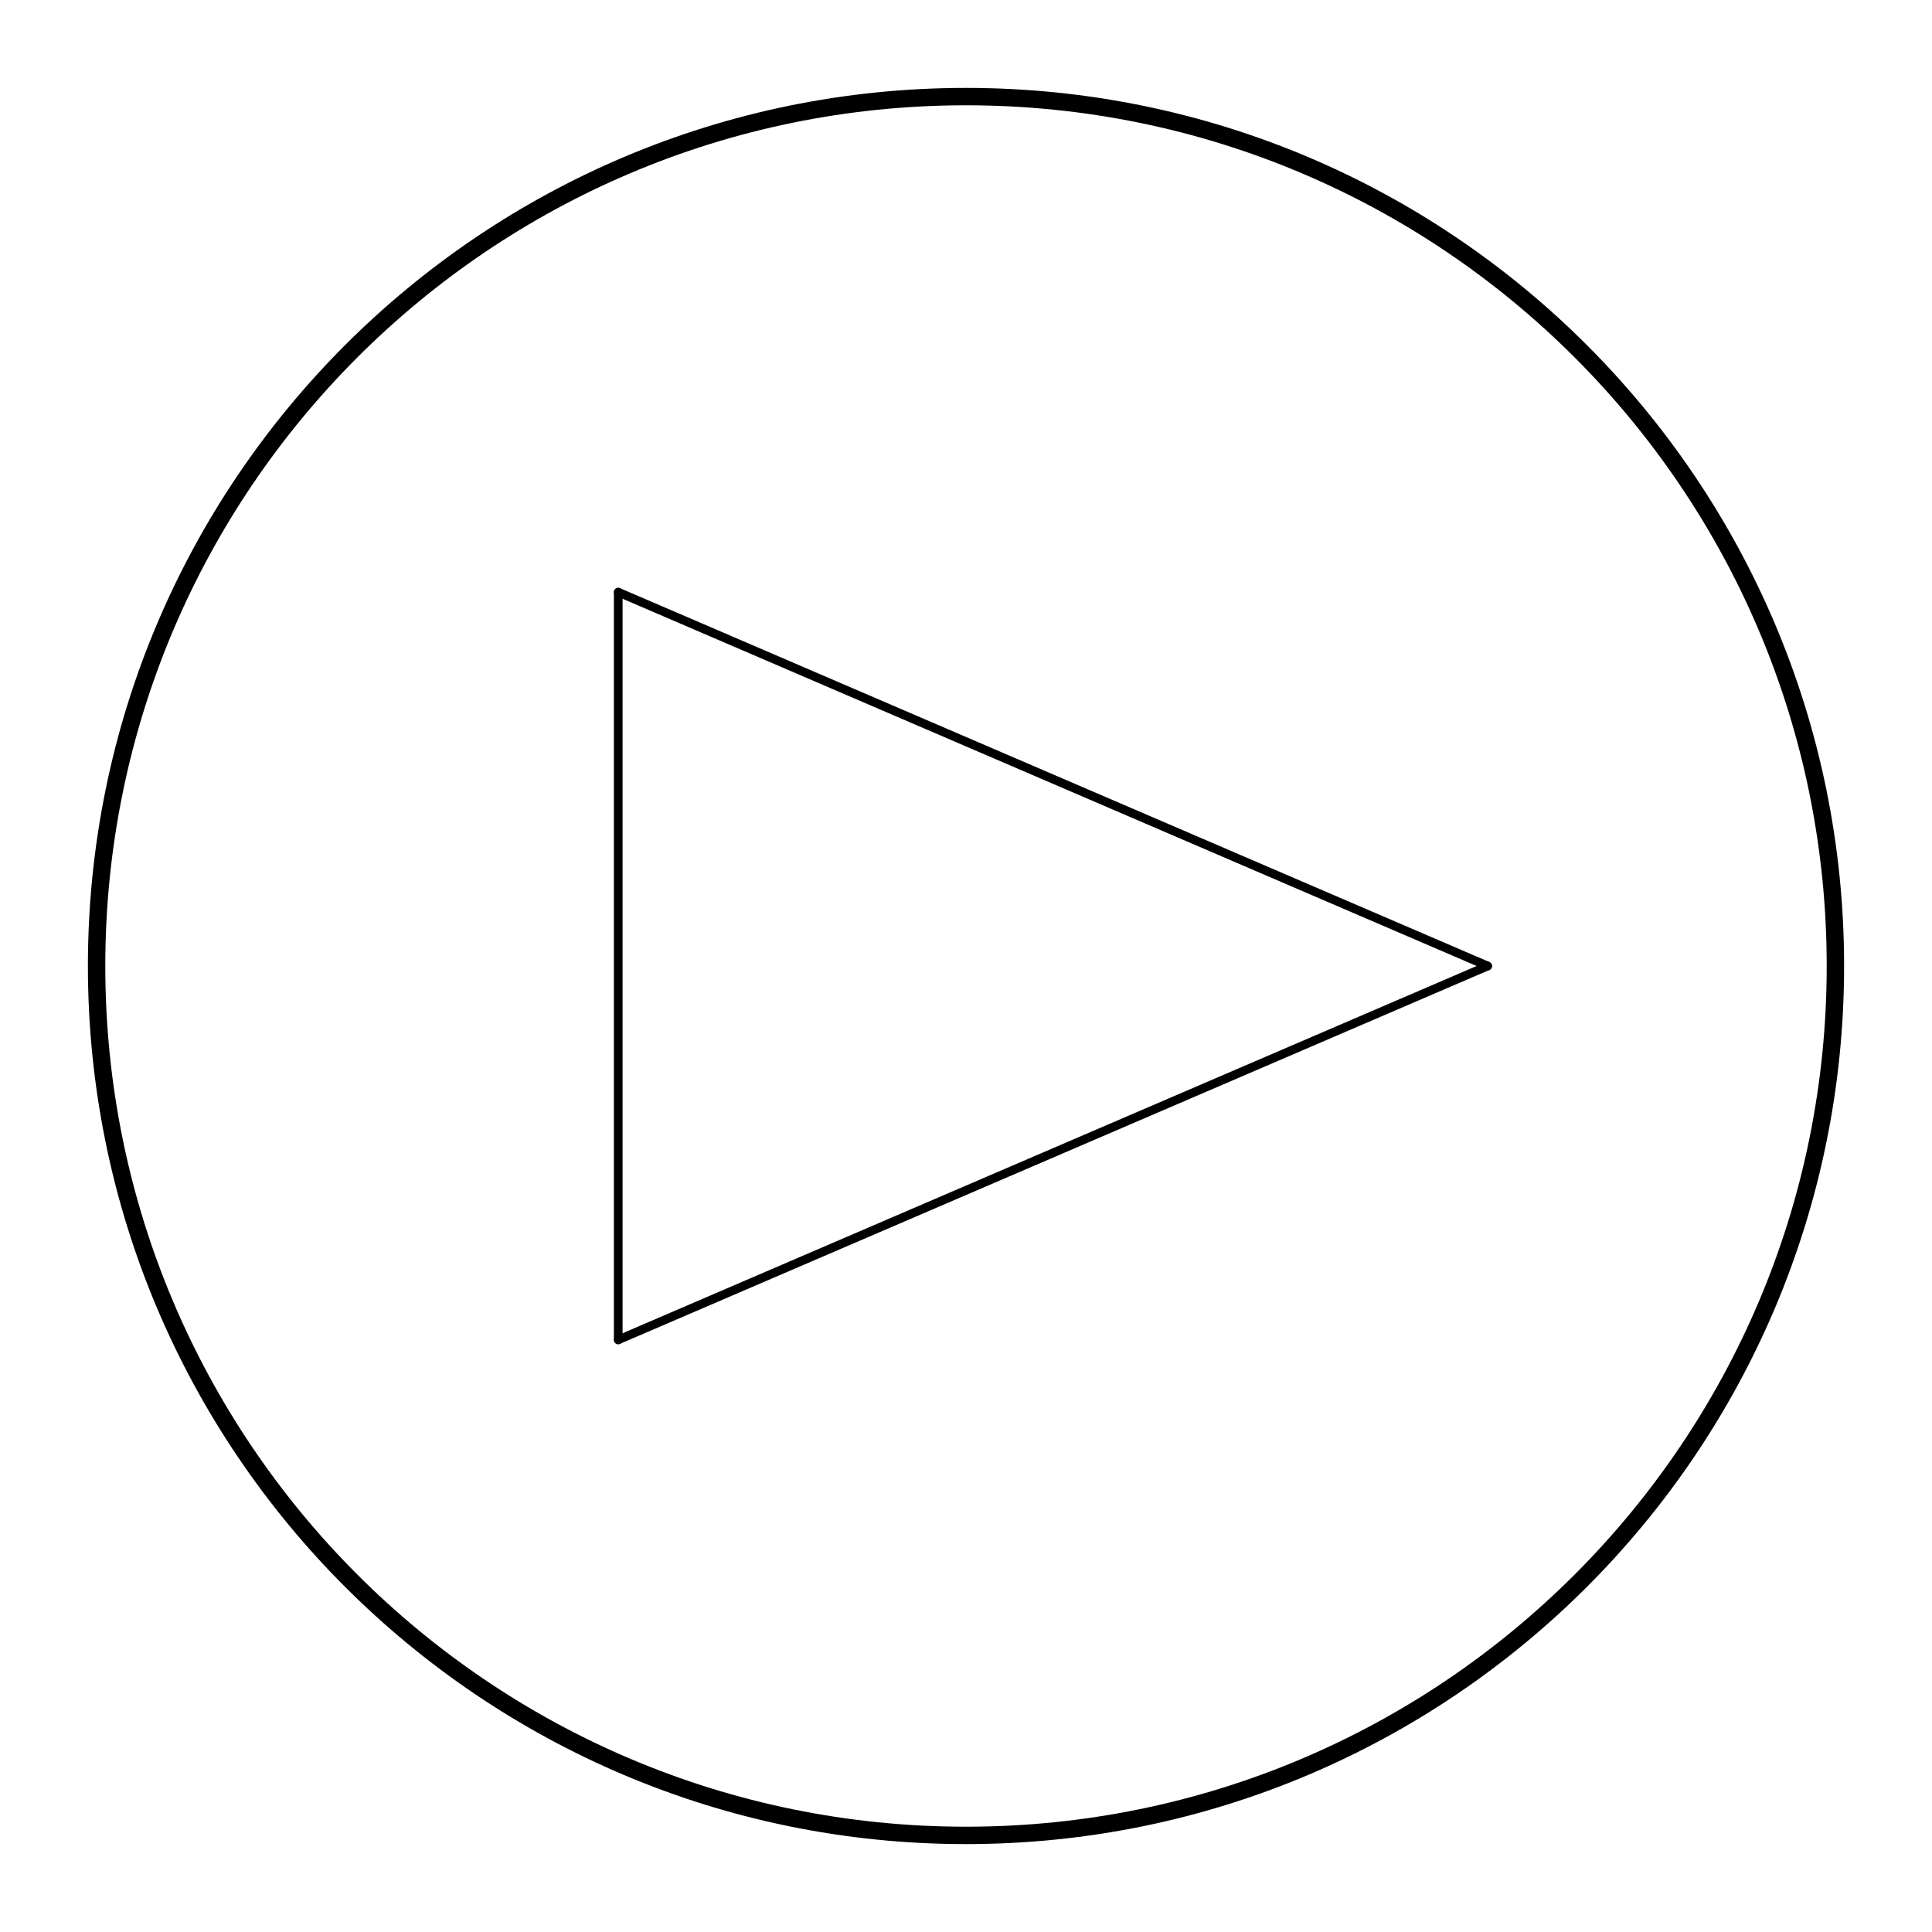
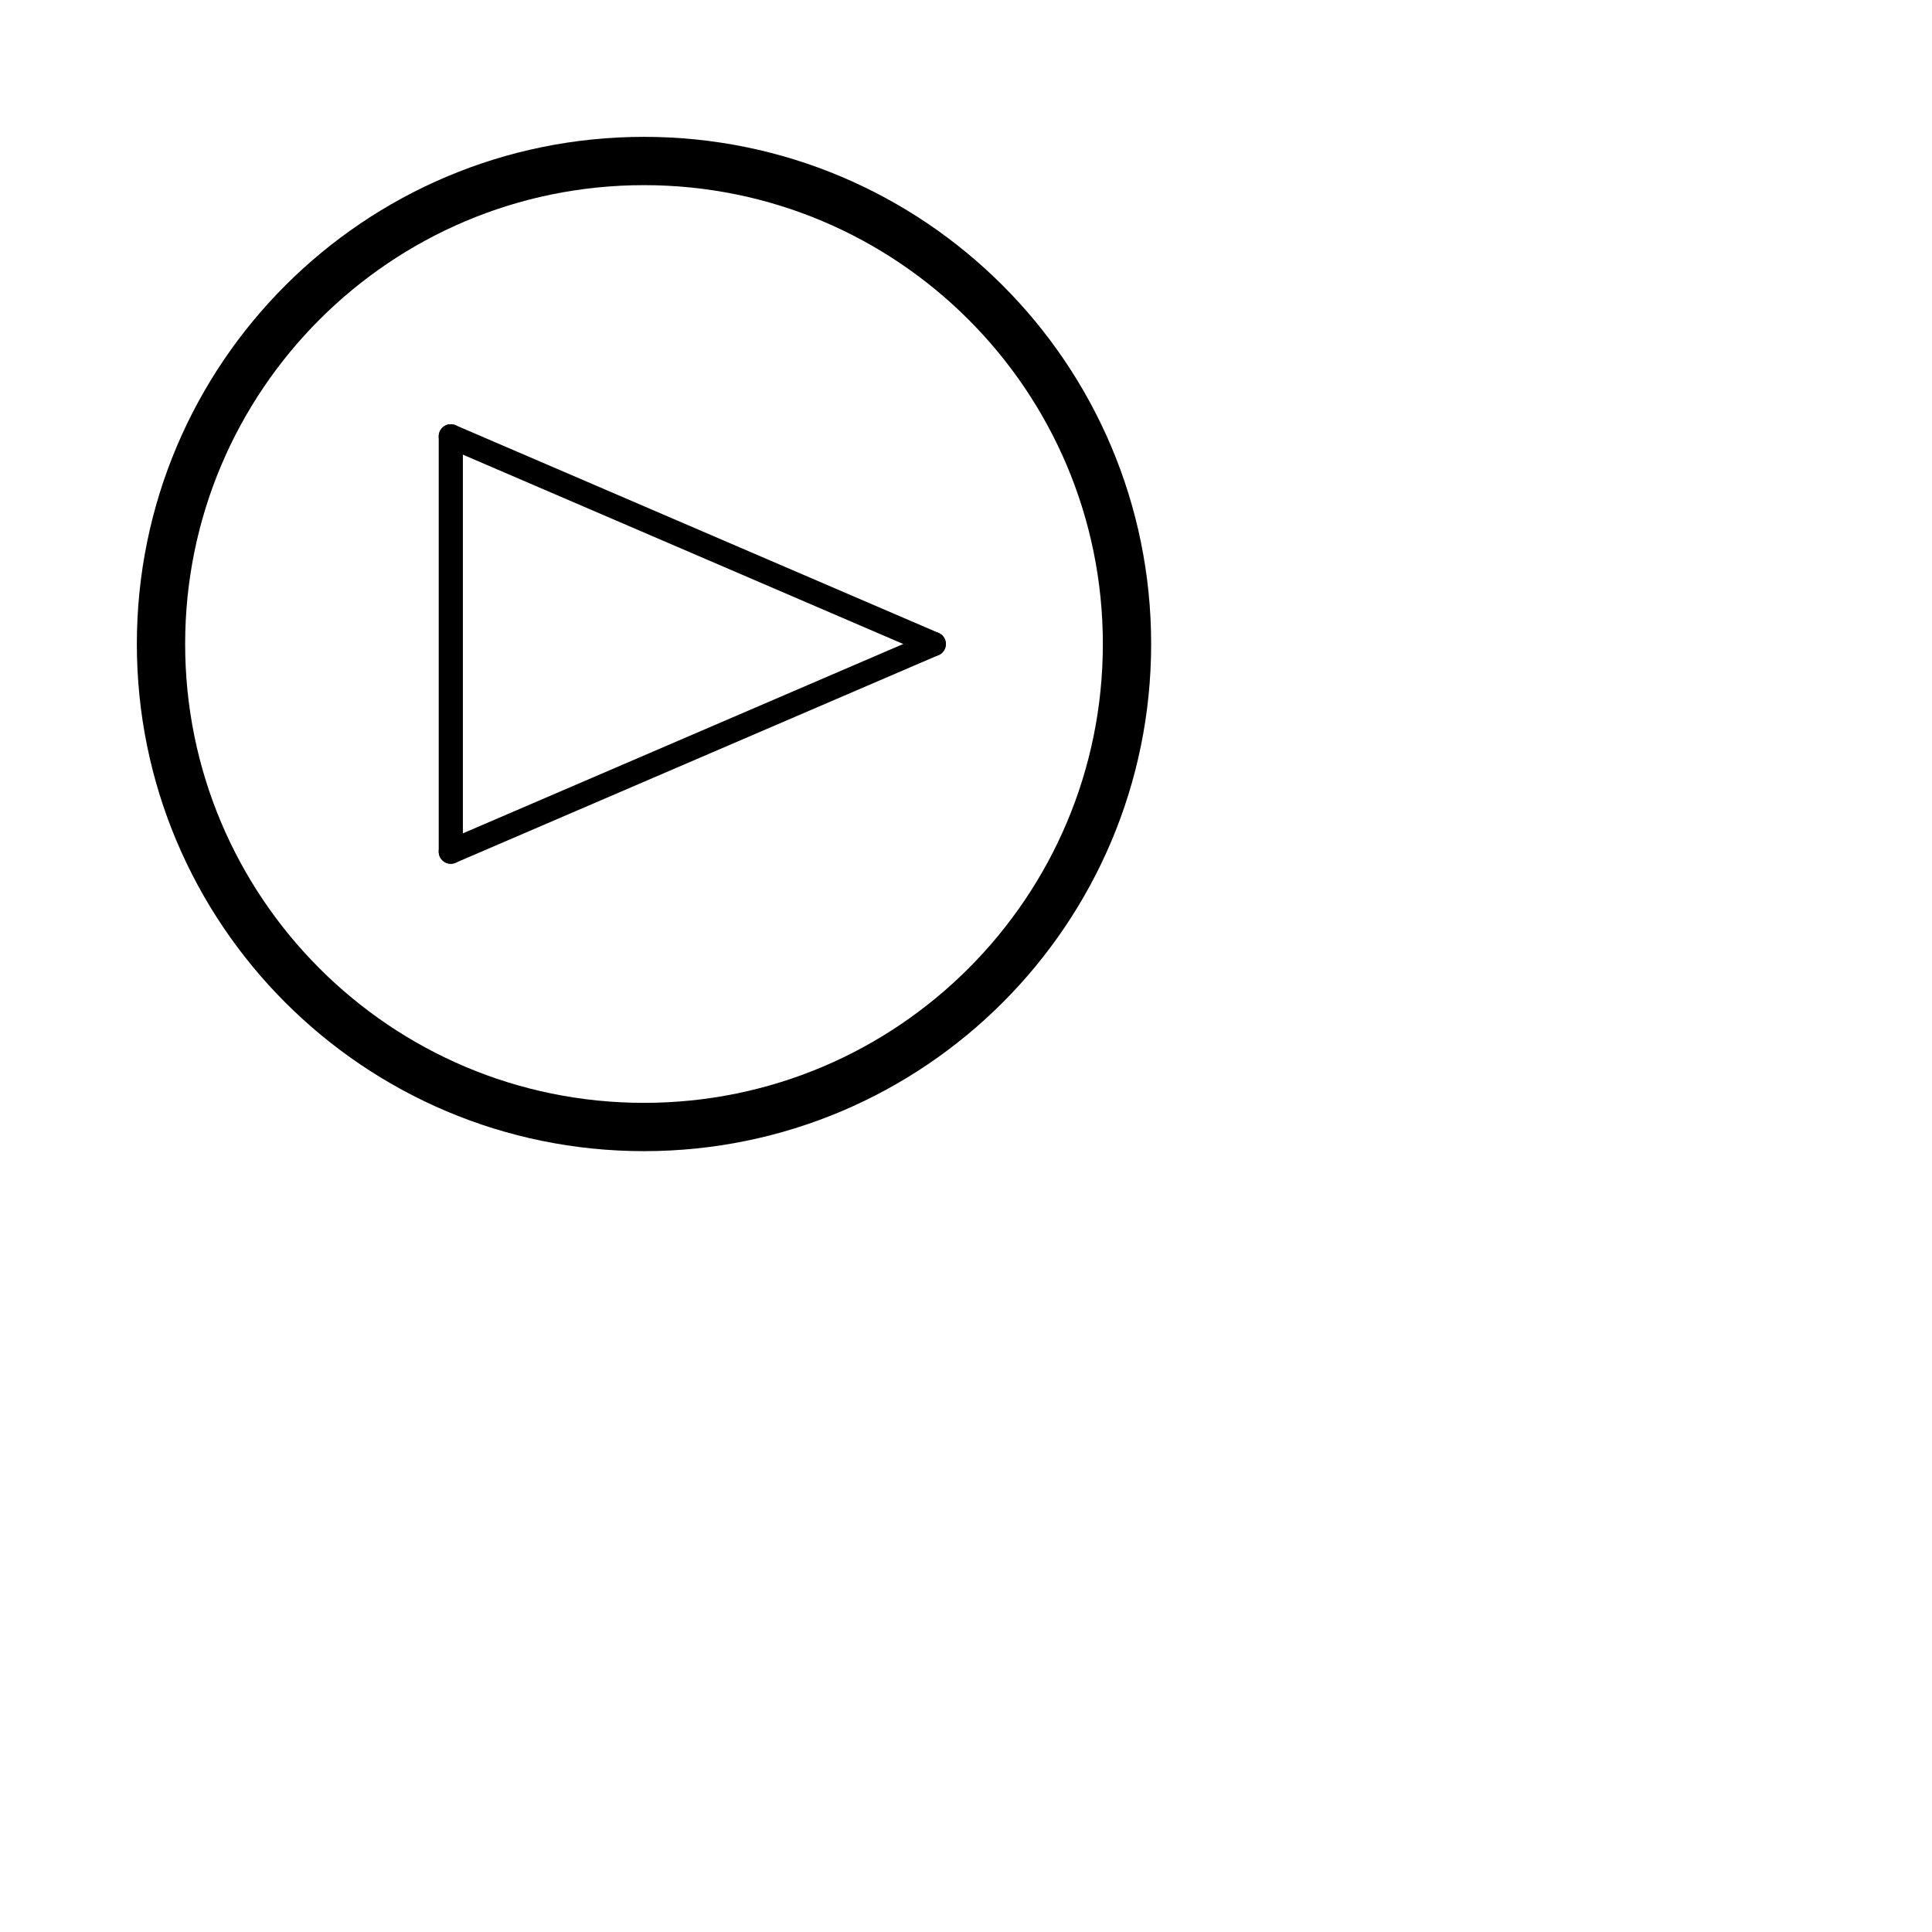
- <svg xmlns="http://www.w3.org/2000/svg" version="1.1" width="100" height="100" viewBox="0 0 100 100">
-   <style>
-     svg {
-       background: white;
-     }
-   </style>
-   <g transform="translate(50 50) scale(9)" fill="none" stroke="black" stroke-width="0.1" stroke-linecap="round">
+ <svg xmlns="http://www.w3.org/2000/svg" width="600" height="600" viewBox="0 0 600 600">
+   <g transform="translate(200 200) scale(30)" fill="none" stroke="black" stroke-width="0.5" stroke-linecap="round">
    <circle r="5" cx="0" cy="0" />
    <g transform="scale(0.5) translate(1 0)">
      <line x1="-5" y1="4.3" x2="5" y2="0" />
      <line x1="-5" y1="-4.3" x2="5" y2="0" />
      <line x1="-5" y1="4.3" x2="-5" y2="-4.3" />
    </g>
  </g>
</svg>
